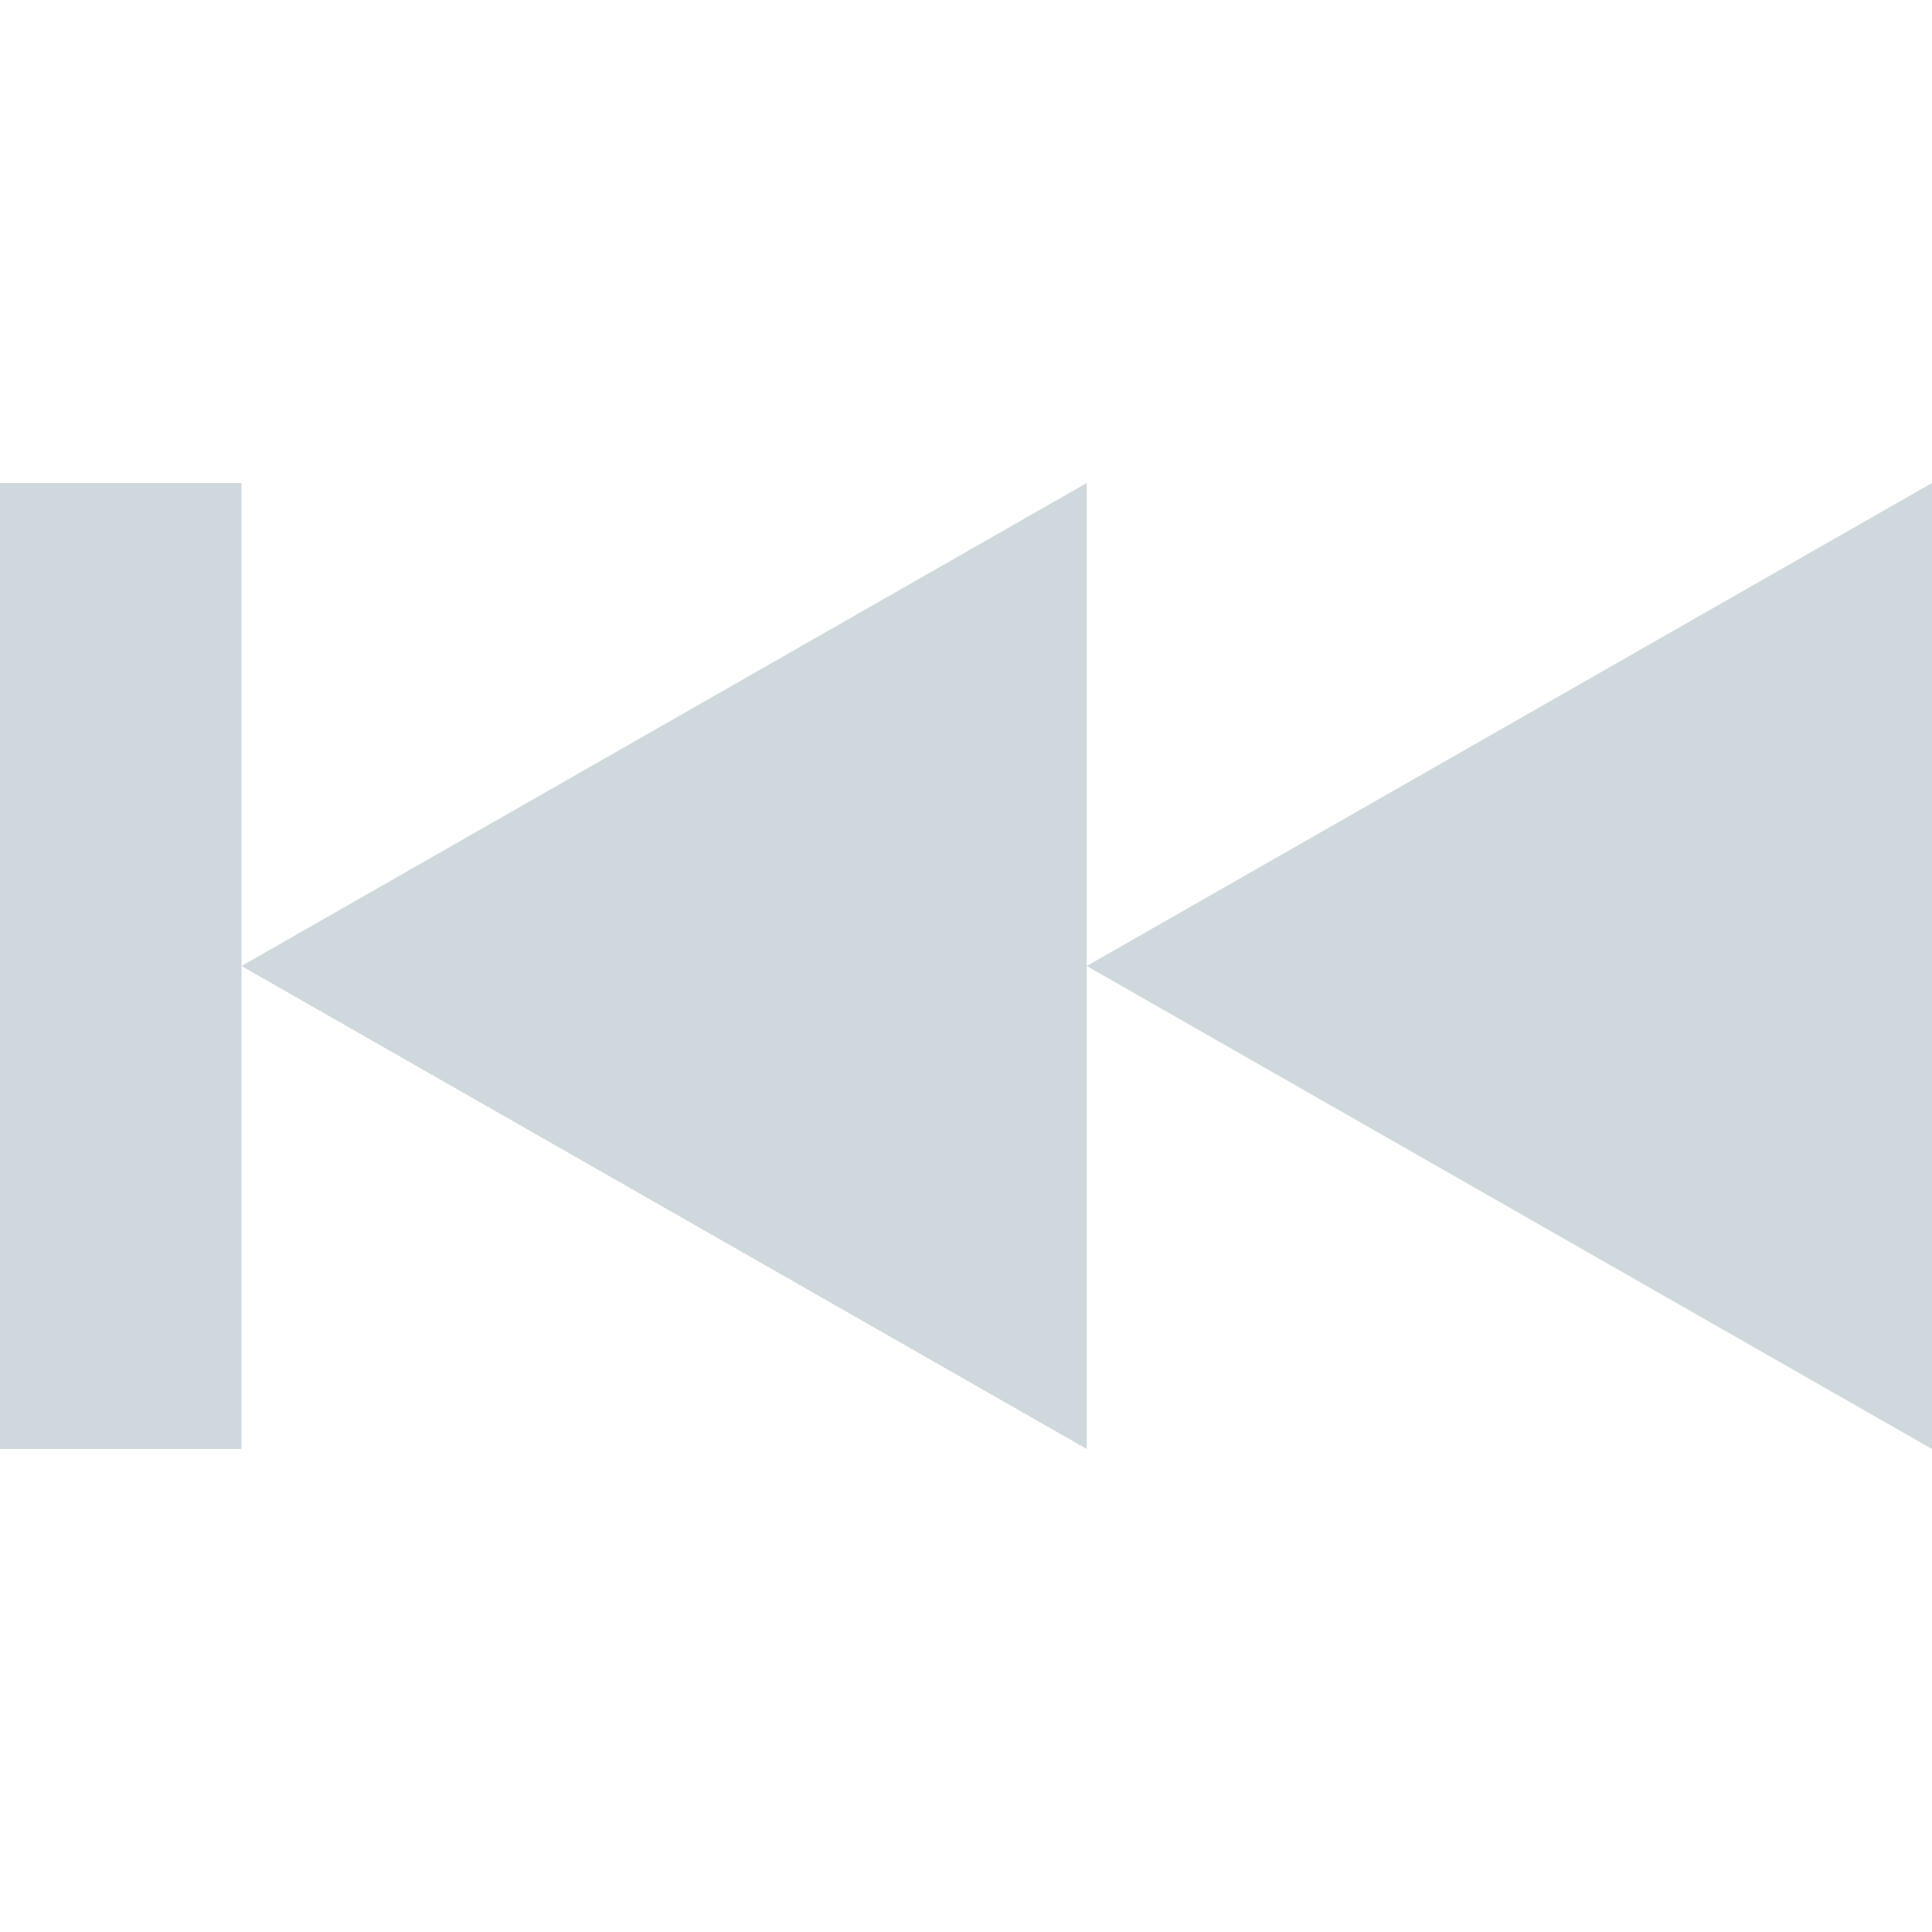
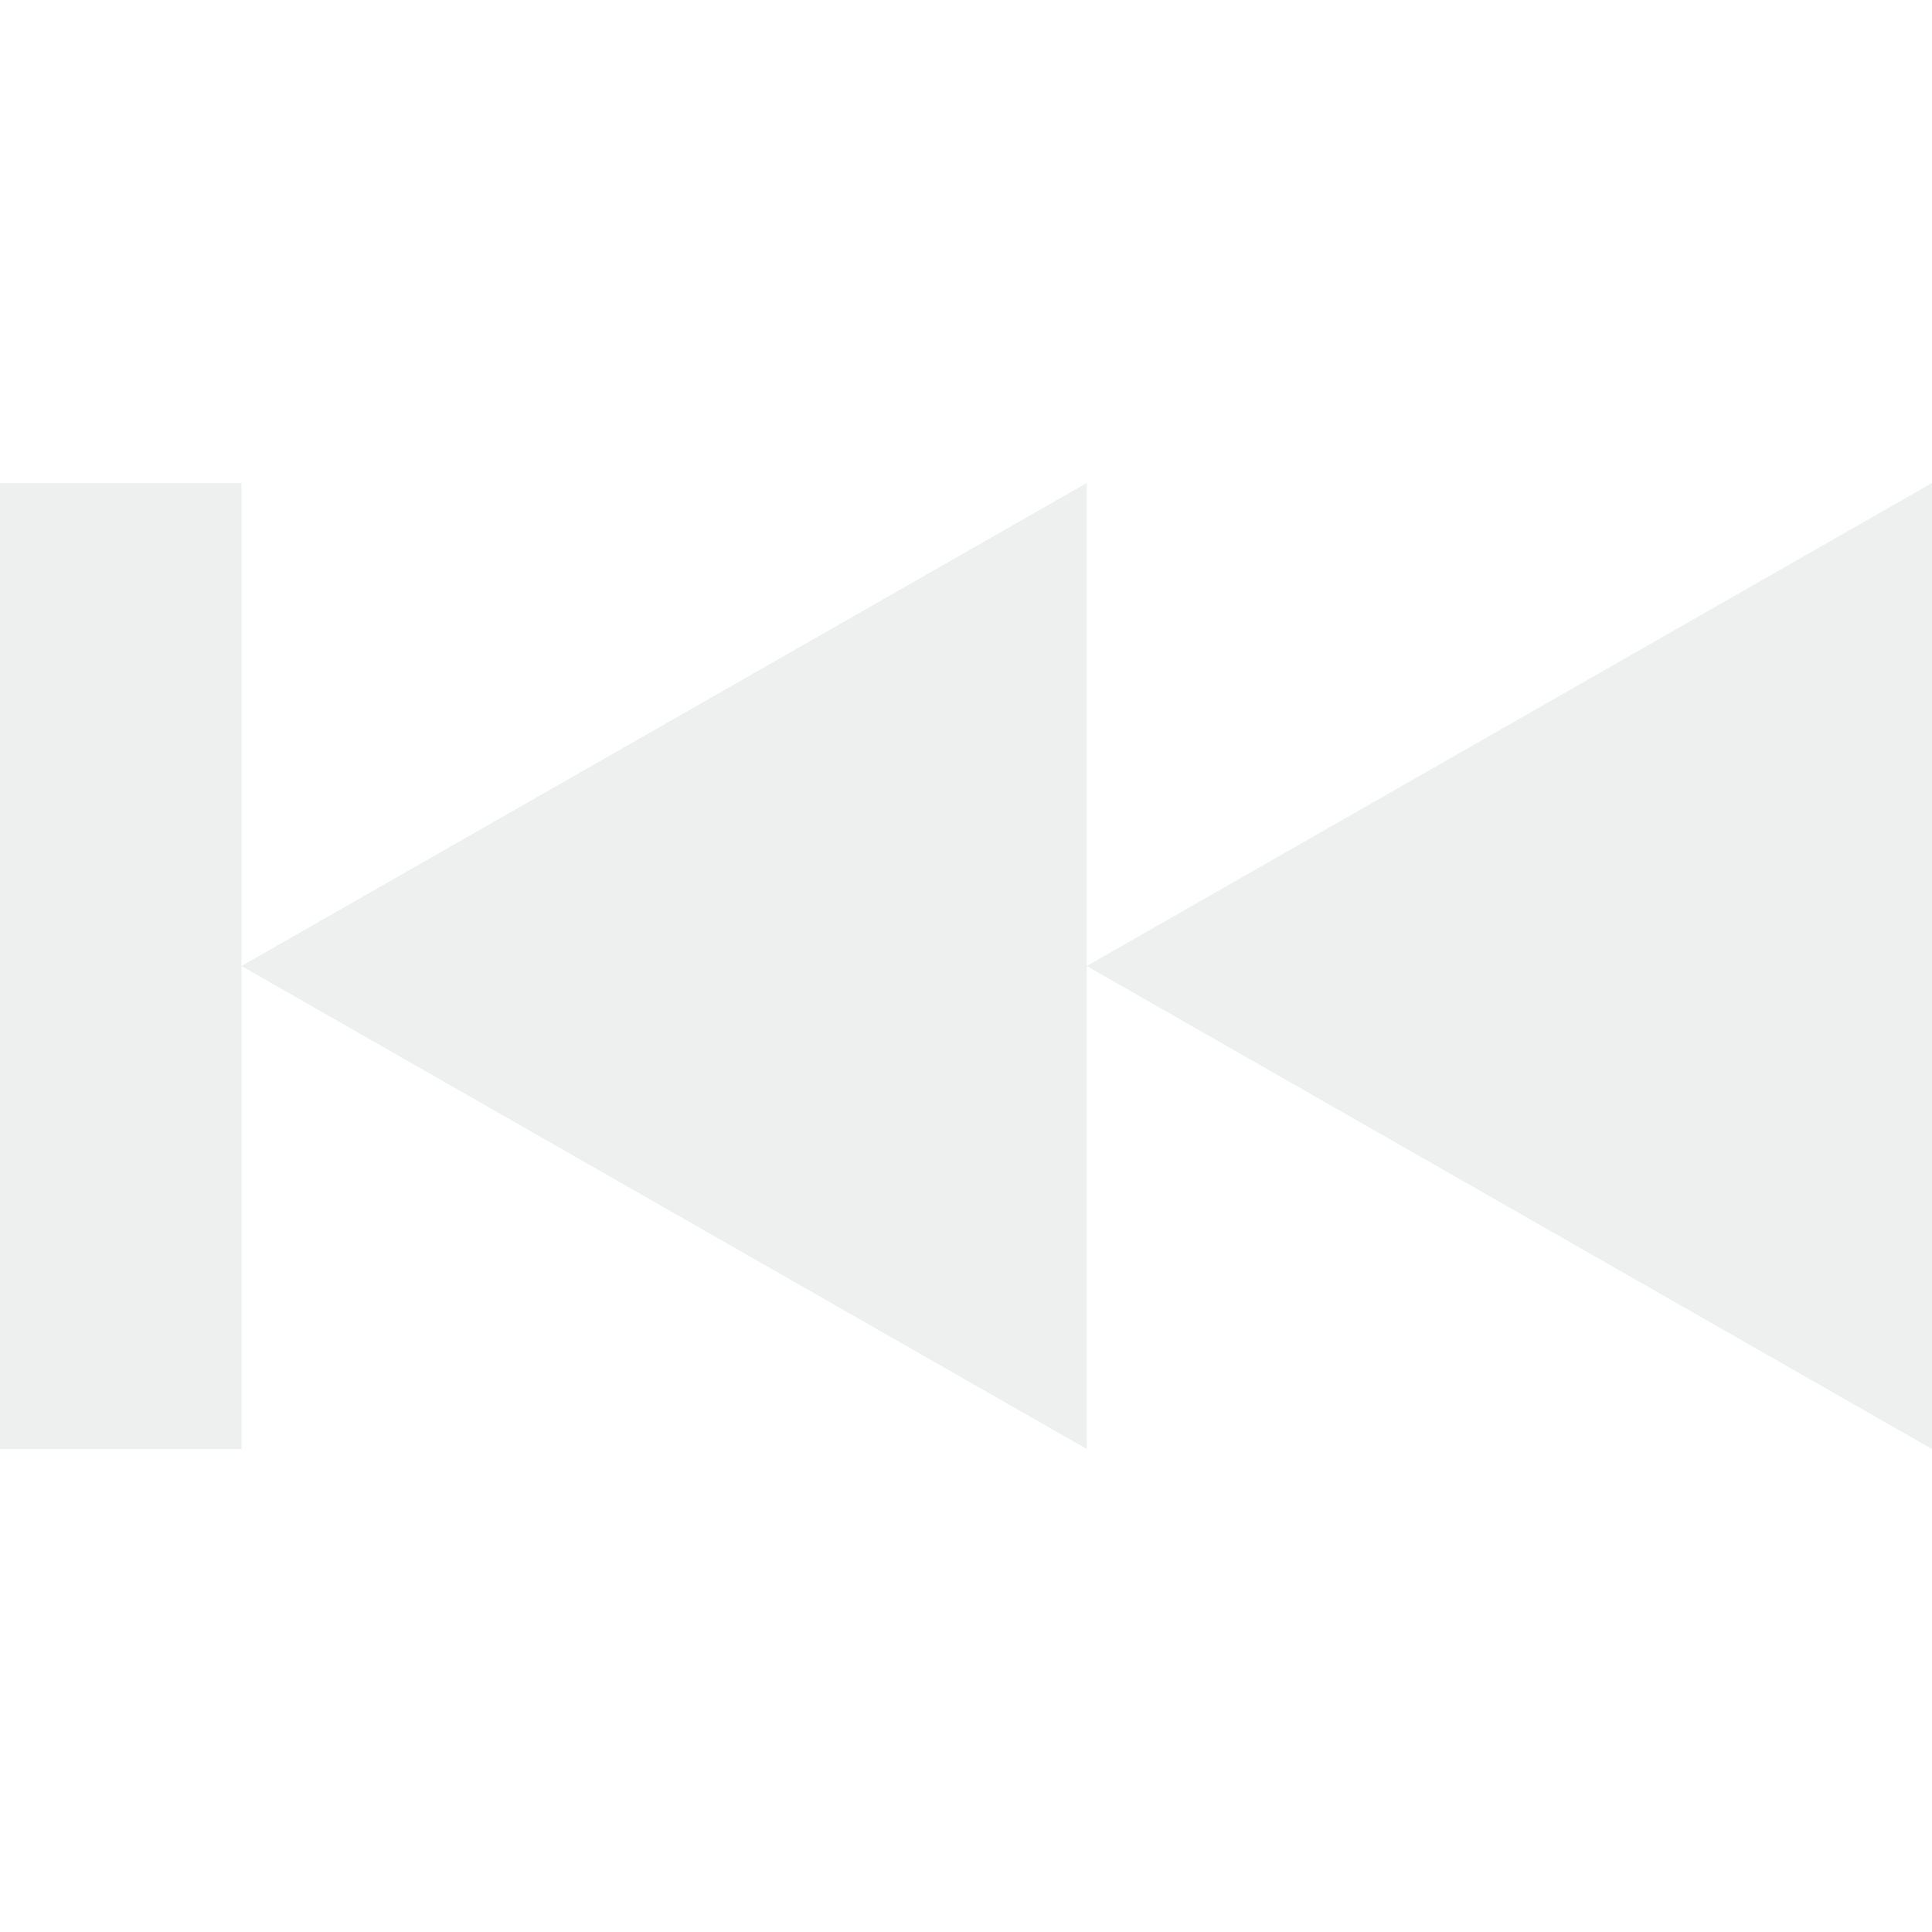
<svg xmlns="http://www.w3.org/2000/svg" width="16" height="16" viewBox="0 0 16 16">
  <defs>
    <style type="text/css" id="current-color-scheme">
-    .ColorScheme-Text { color:#cfd8dc; }
+    .ColorScheme-Text { color:#eeefef; }
  </style>
  </defs>
  <path style="fill:currentColor;opacity:1" class="ColorScheme-Text" d="M 0 4 L 0 12 L 2 12 L 2 8 L 2 4 L 0 4 z M 2 8 L 9 12 L 9 8 L 9 4 L 2 8 z M 9 8 L 16 12 L 16 4 L 9 8 z" />
</svg>
